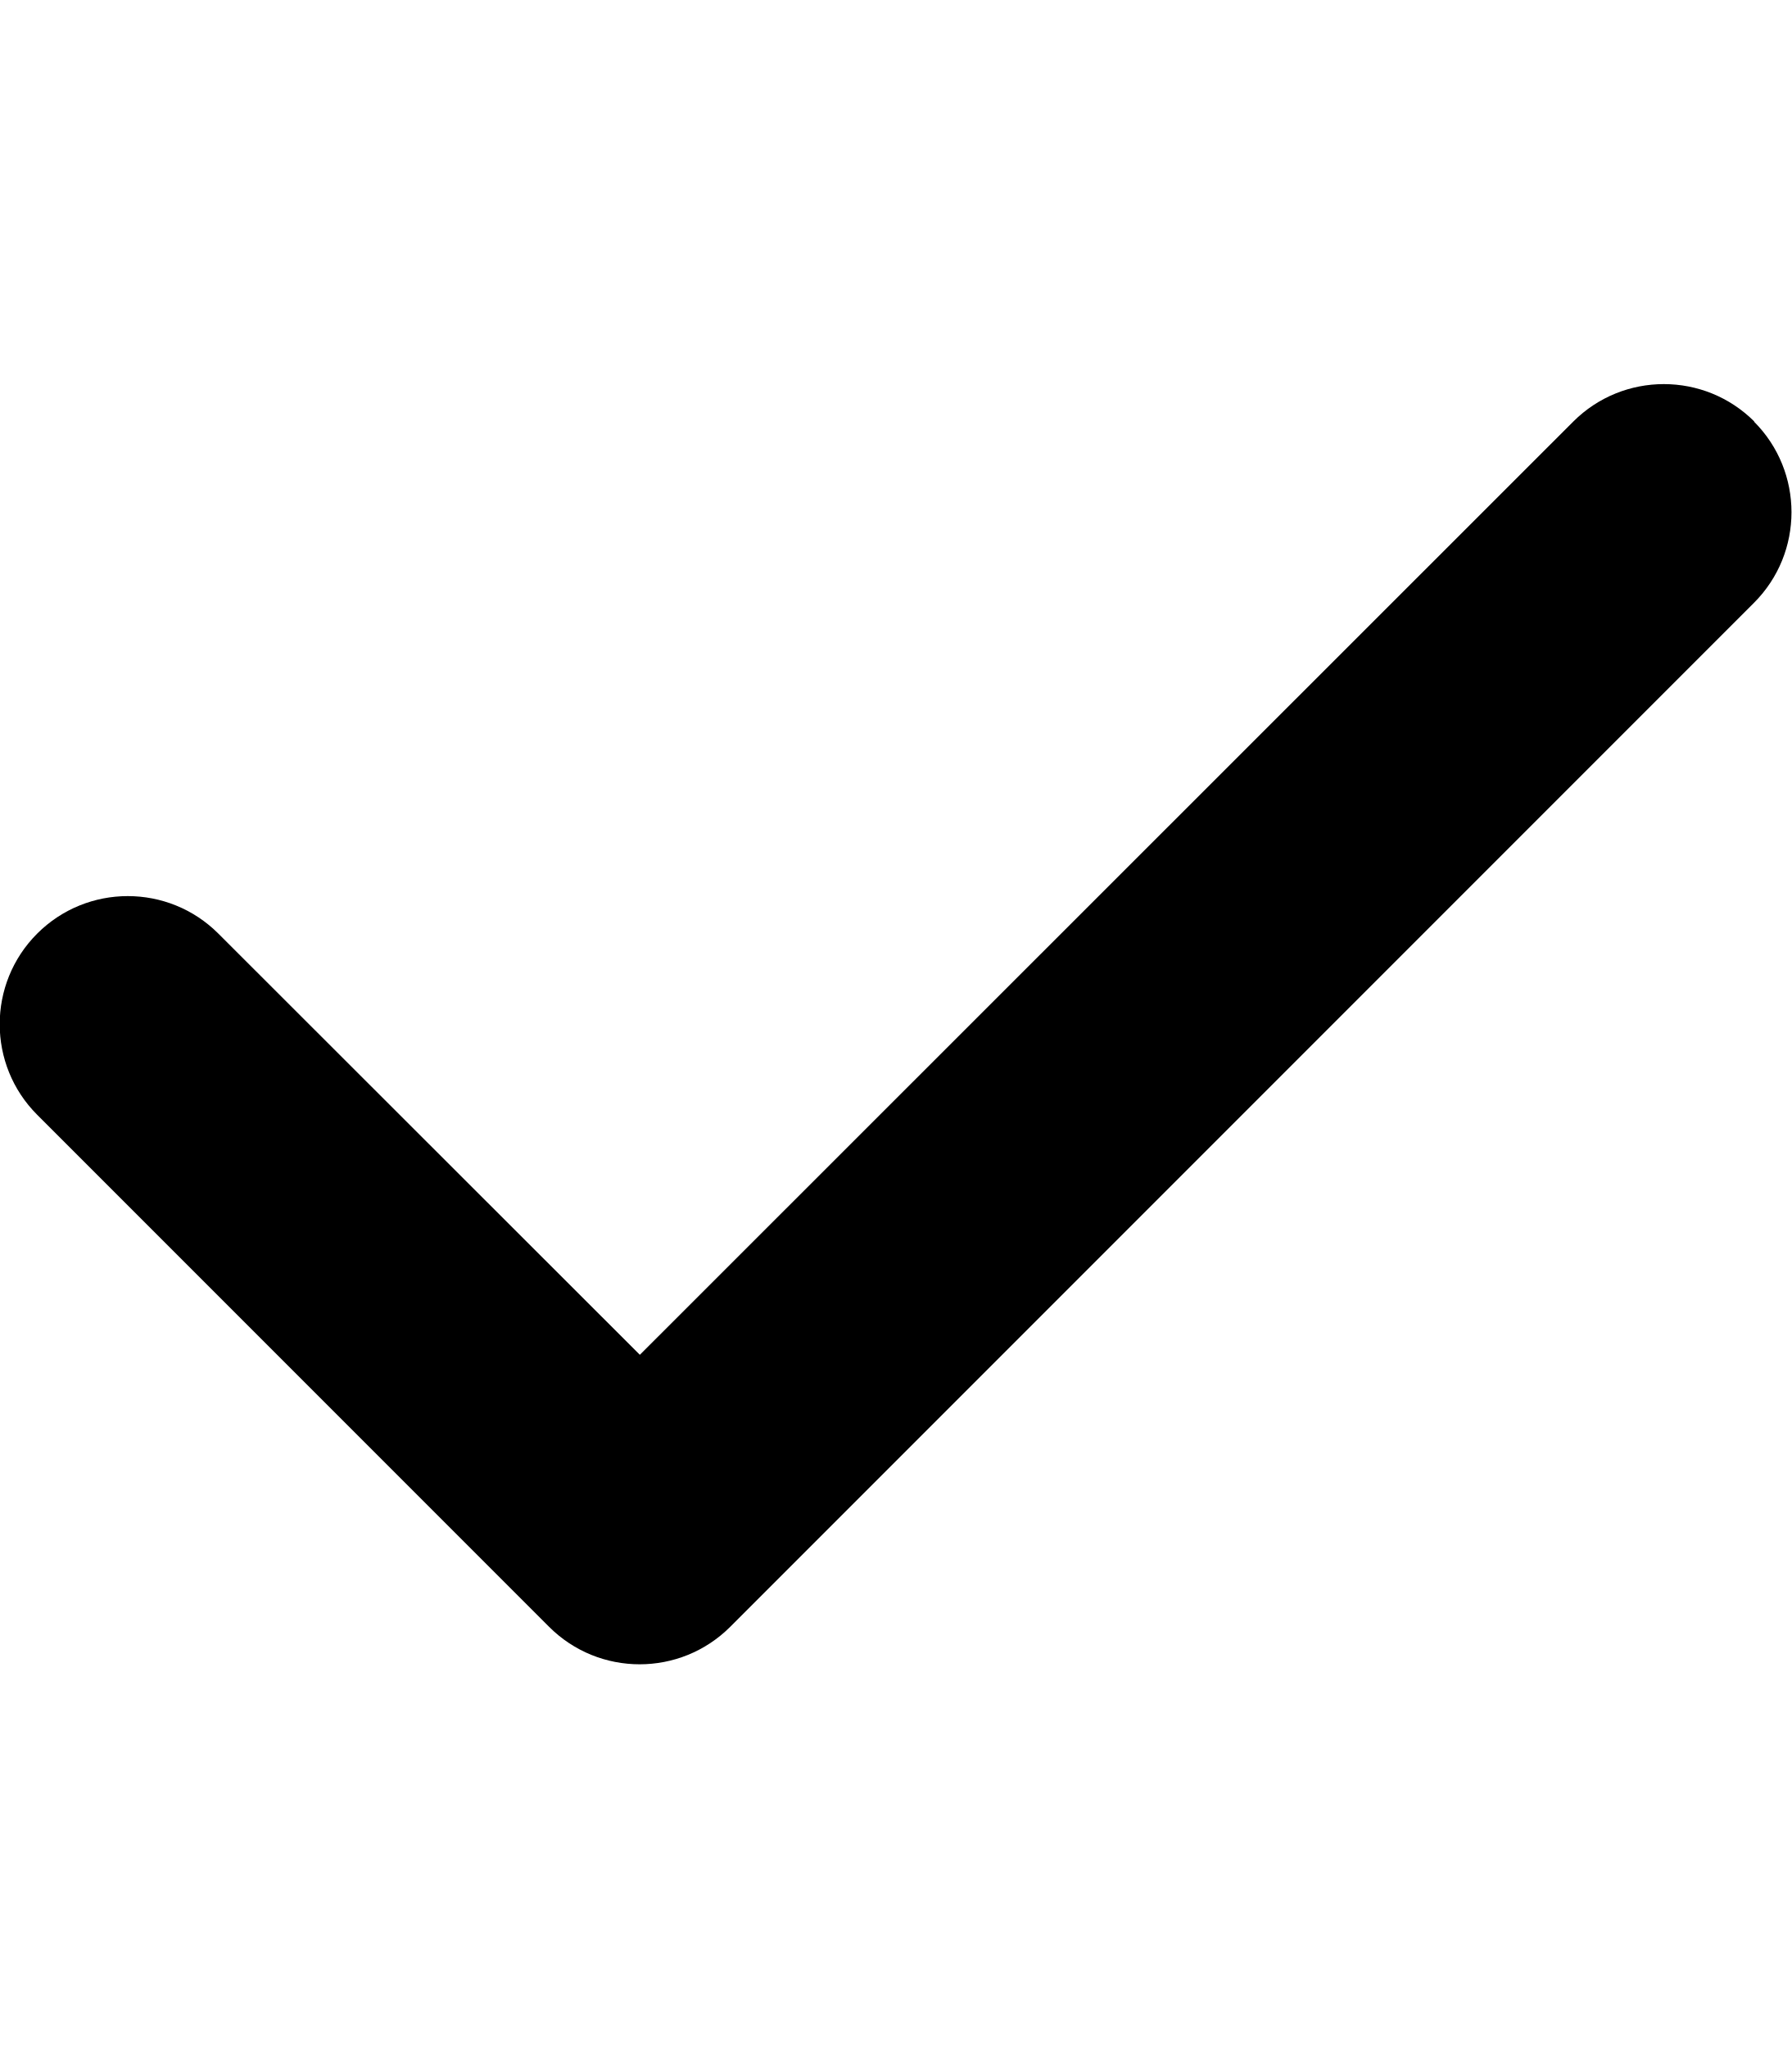
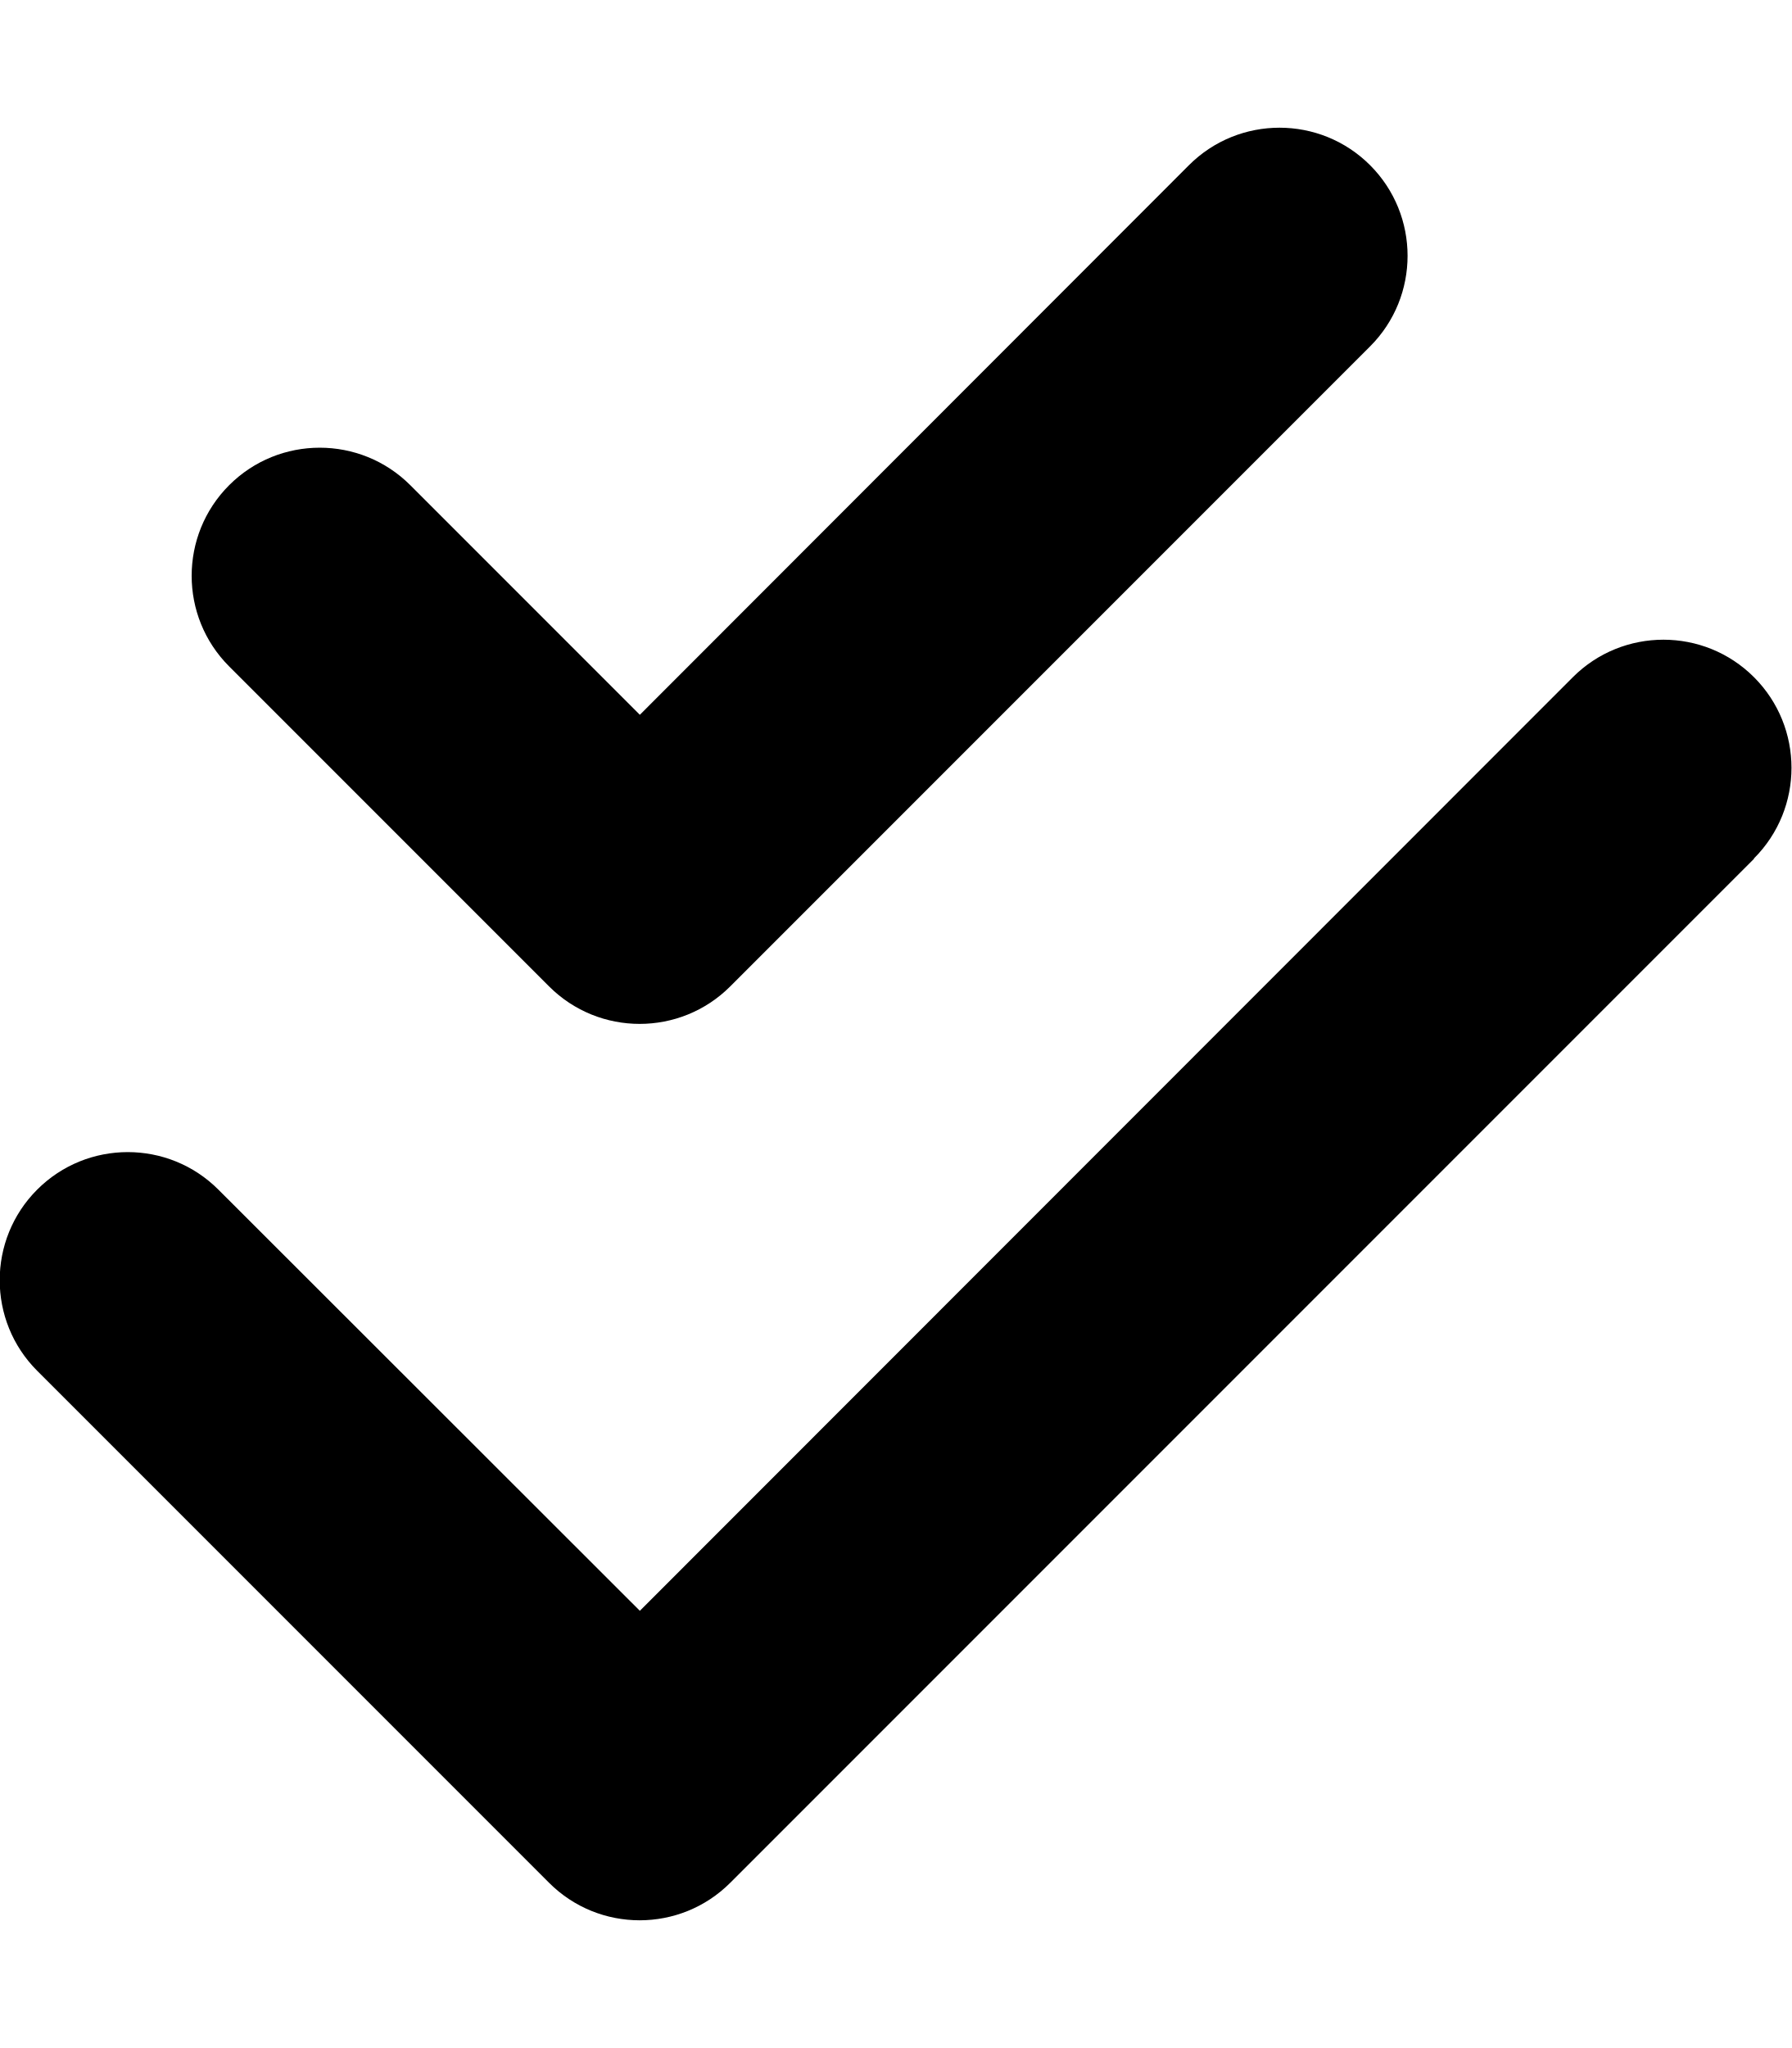
- <svg xmlns="http://www.w3.org/2000/svg" height="1em" viewBox="0 0 448 512" preserveAspectRatio="xMinYMid meet">
-   <path d="M438.6 105.4c12.5 12.5 12.5 32.8 0 45.3l-256 256c-12.5 12.5-32.8 12.5-45.3 0l-128-128c-12.5-12.5-12.5-32.8 0-45.3s32.8-12.5 45.3 0L160 338.7 393.4 105.4c12.5-12.5 32.8-12.5 45.3 0z" />
+ <svg xmlns="http://www.w3.org/2000/svg" viewBox="0 0 448 512" preserveAspectRatio="xMinYMid meet">
+   <path d="M342.6 86.6c12.5-12.5 12.5-32.8 0-45.3s-32.8-12.5-45.3 0L160 178.7l-57.4-57.4c-12.5-12.5-32.8-12.5-45.3 0s-12.5 32.8 0 45.3l80 80c12.5 12.5 32.8 12.5 45.3 0l160-160zm96 128c12.5-12.5 12.5-32.8 0-45.3s-32.8-12.5-45.3 0L160 402.7 54.6 297.4c-12.5-12.5-32.8-12.5-45.3 0s-12.5 32.8 0 45.3l128 128c12.5 12.5 32.8 12.5 45.3 0l256-256z" />
</svg>
